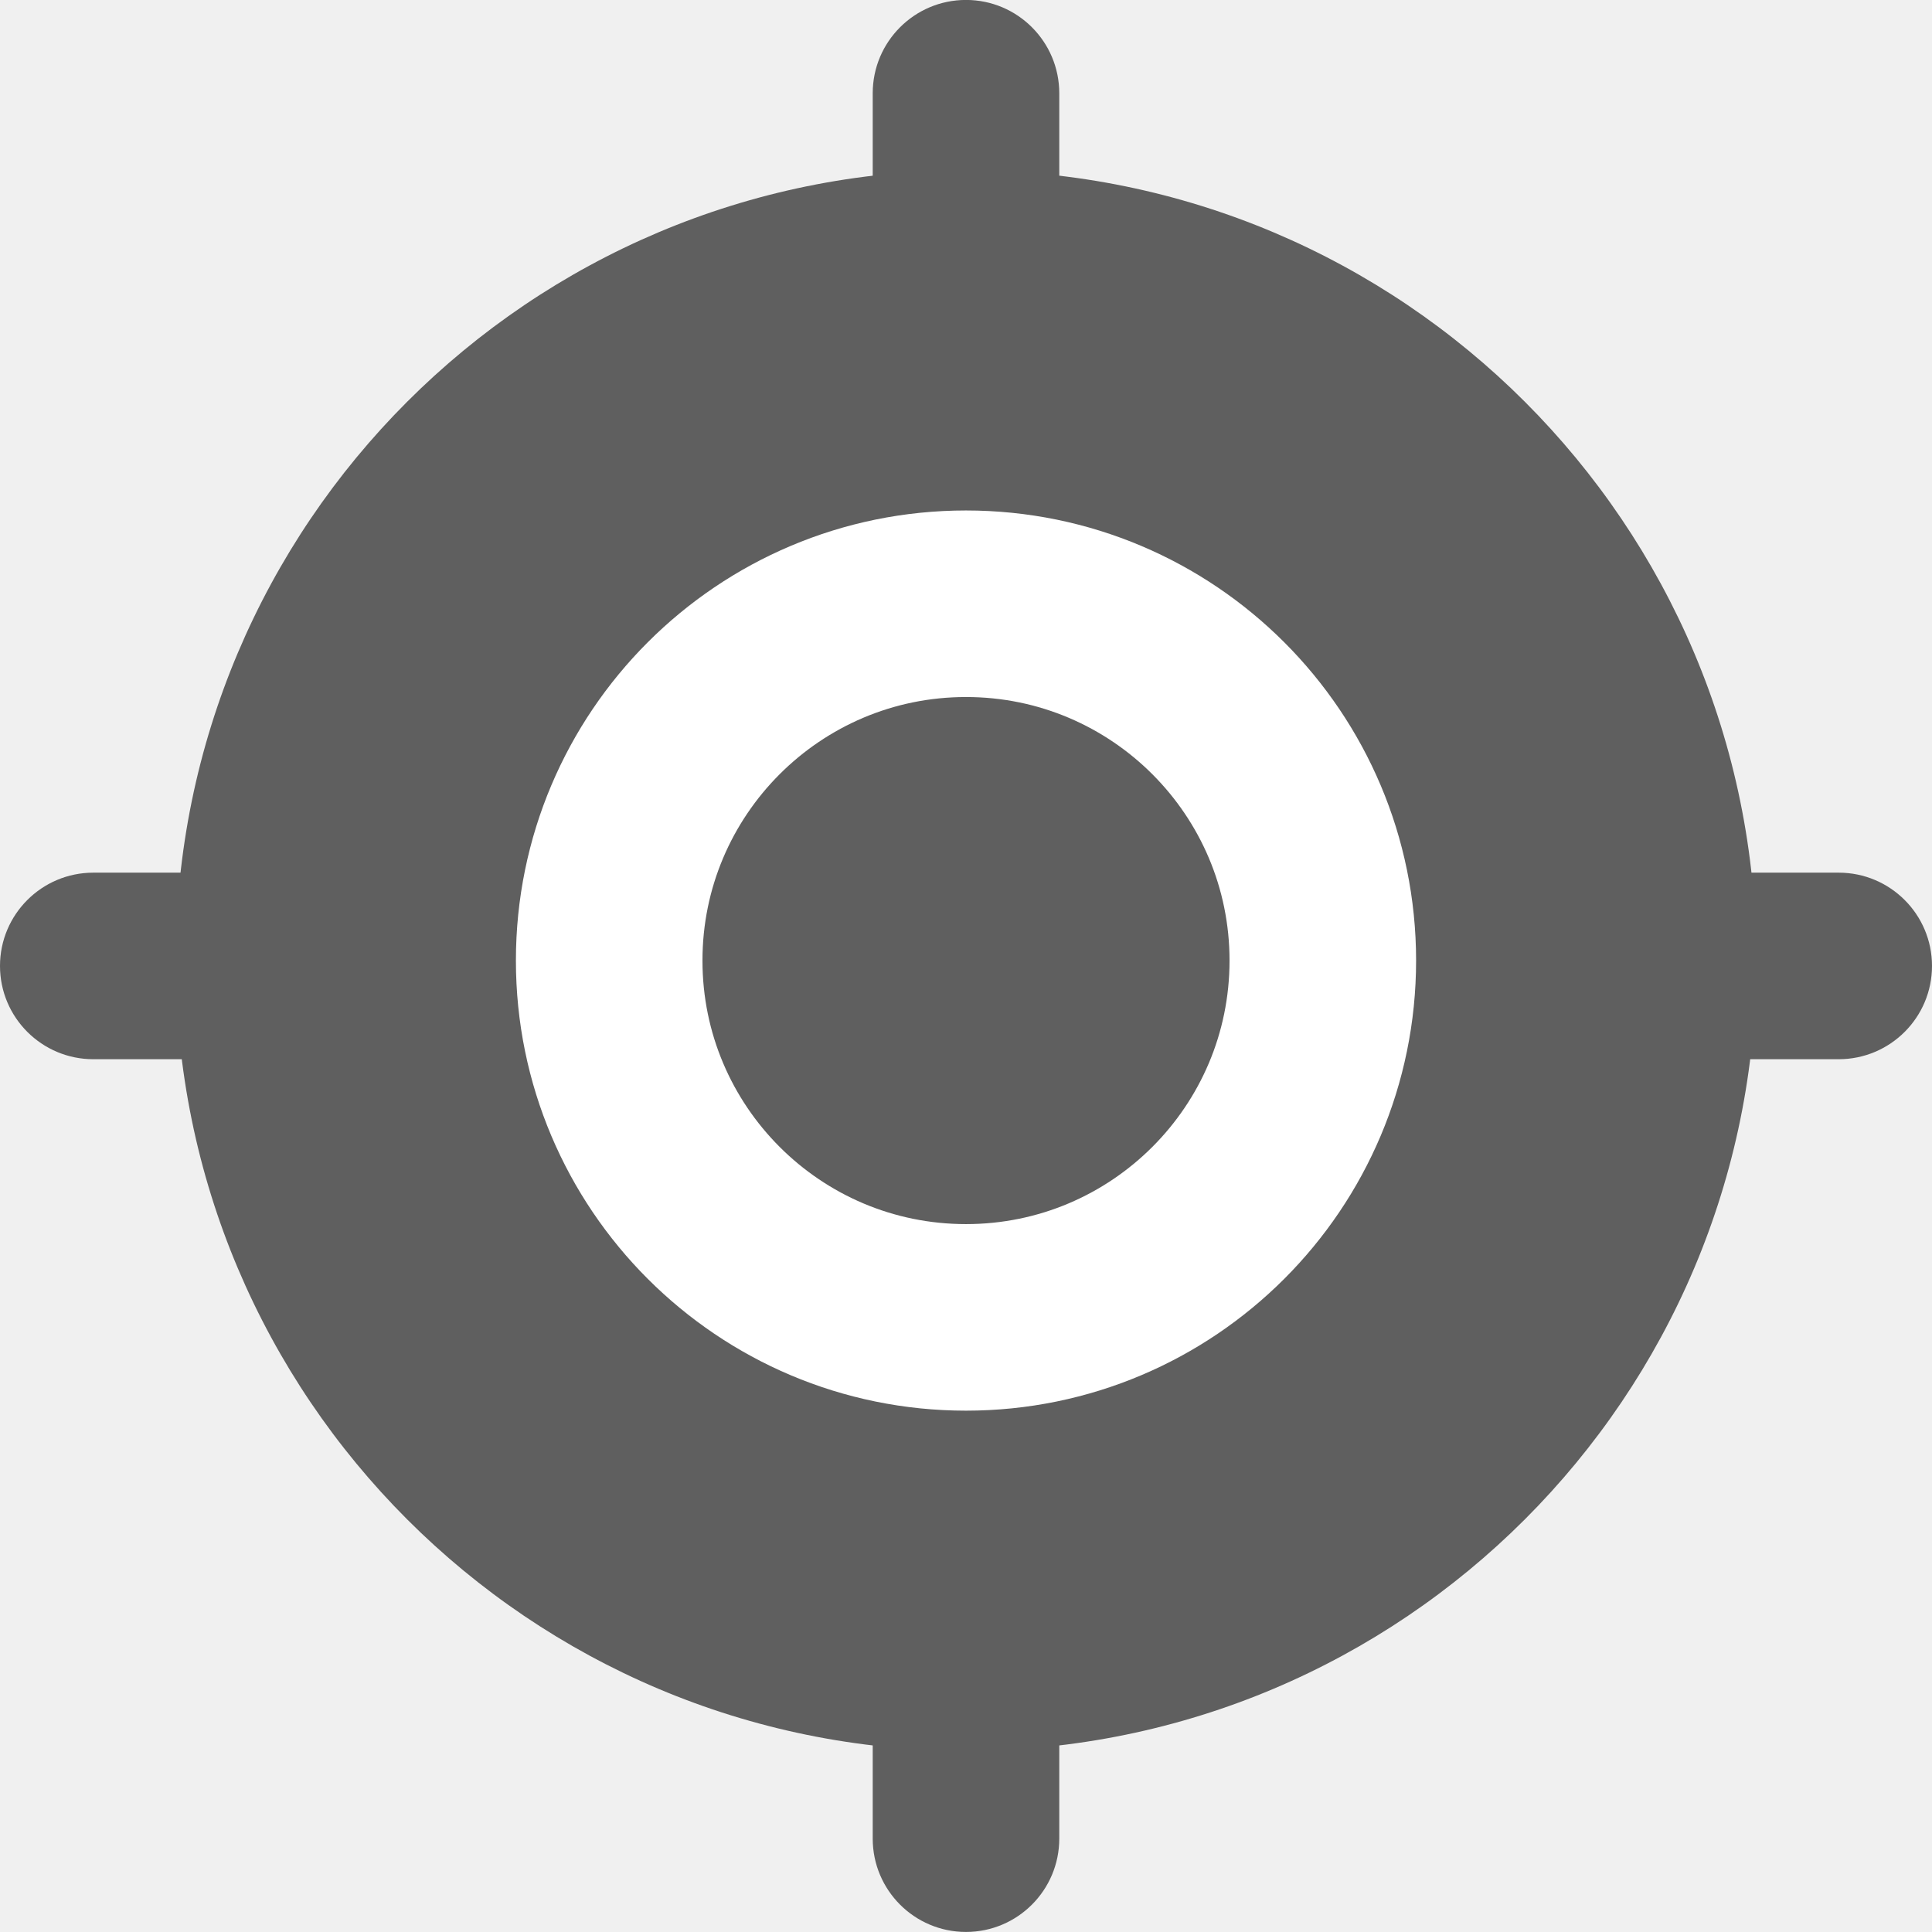
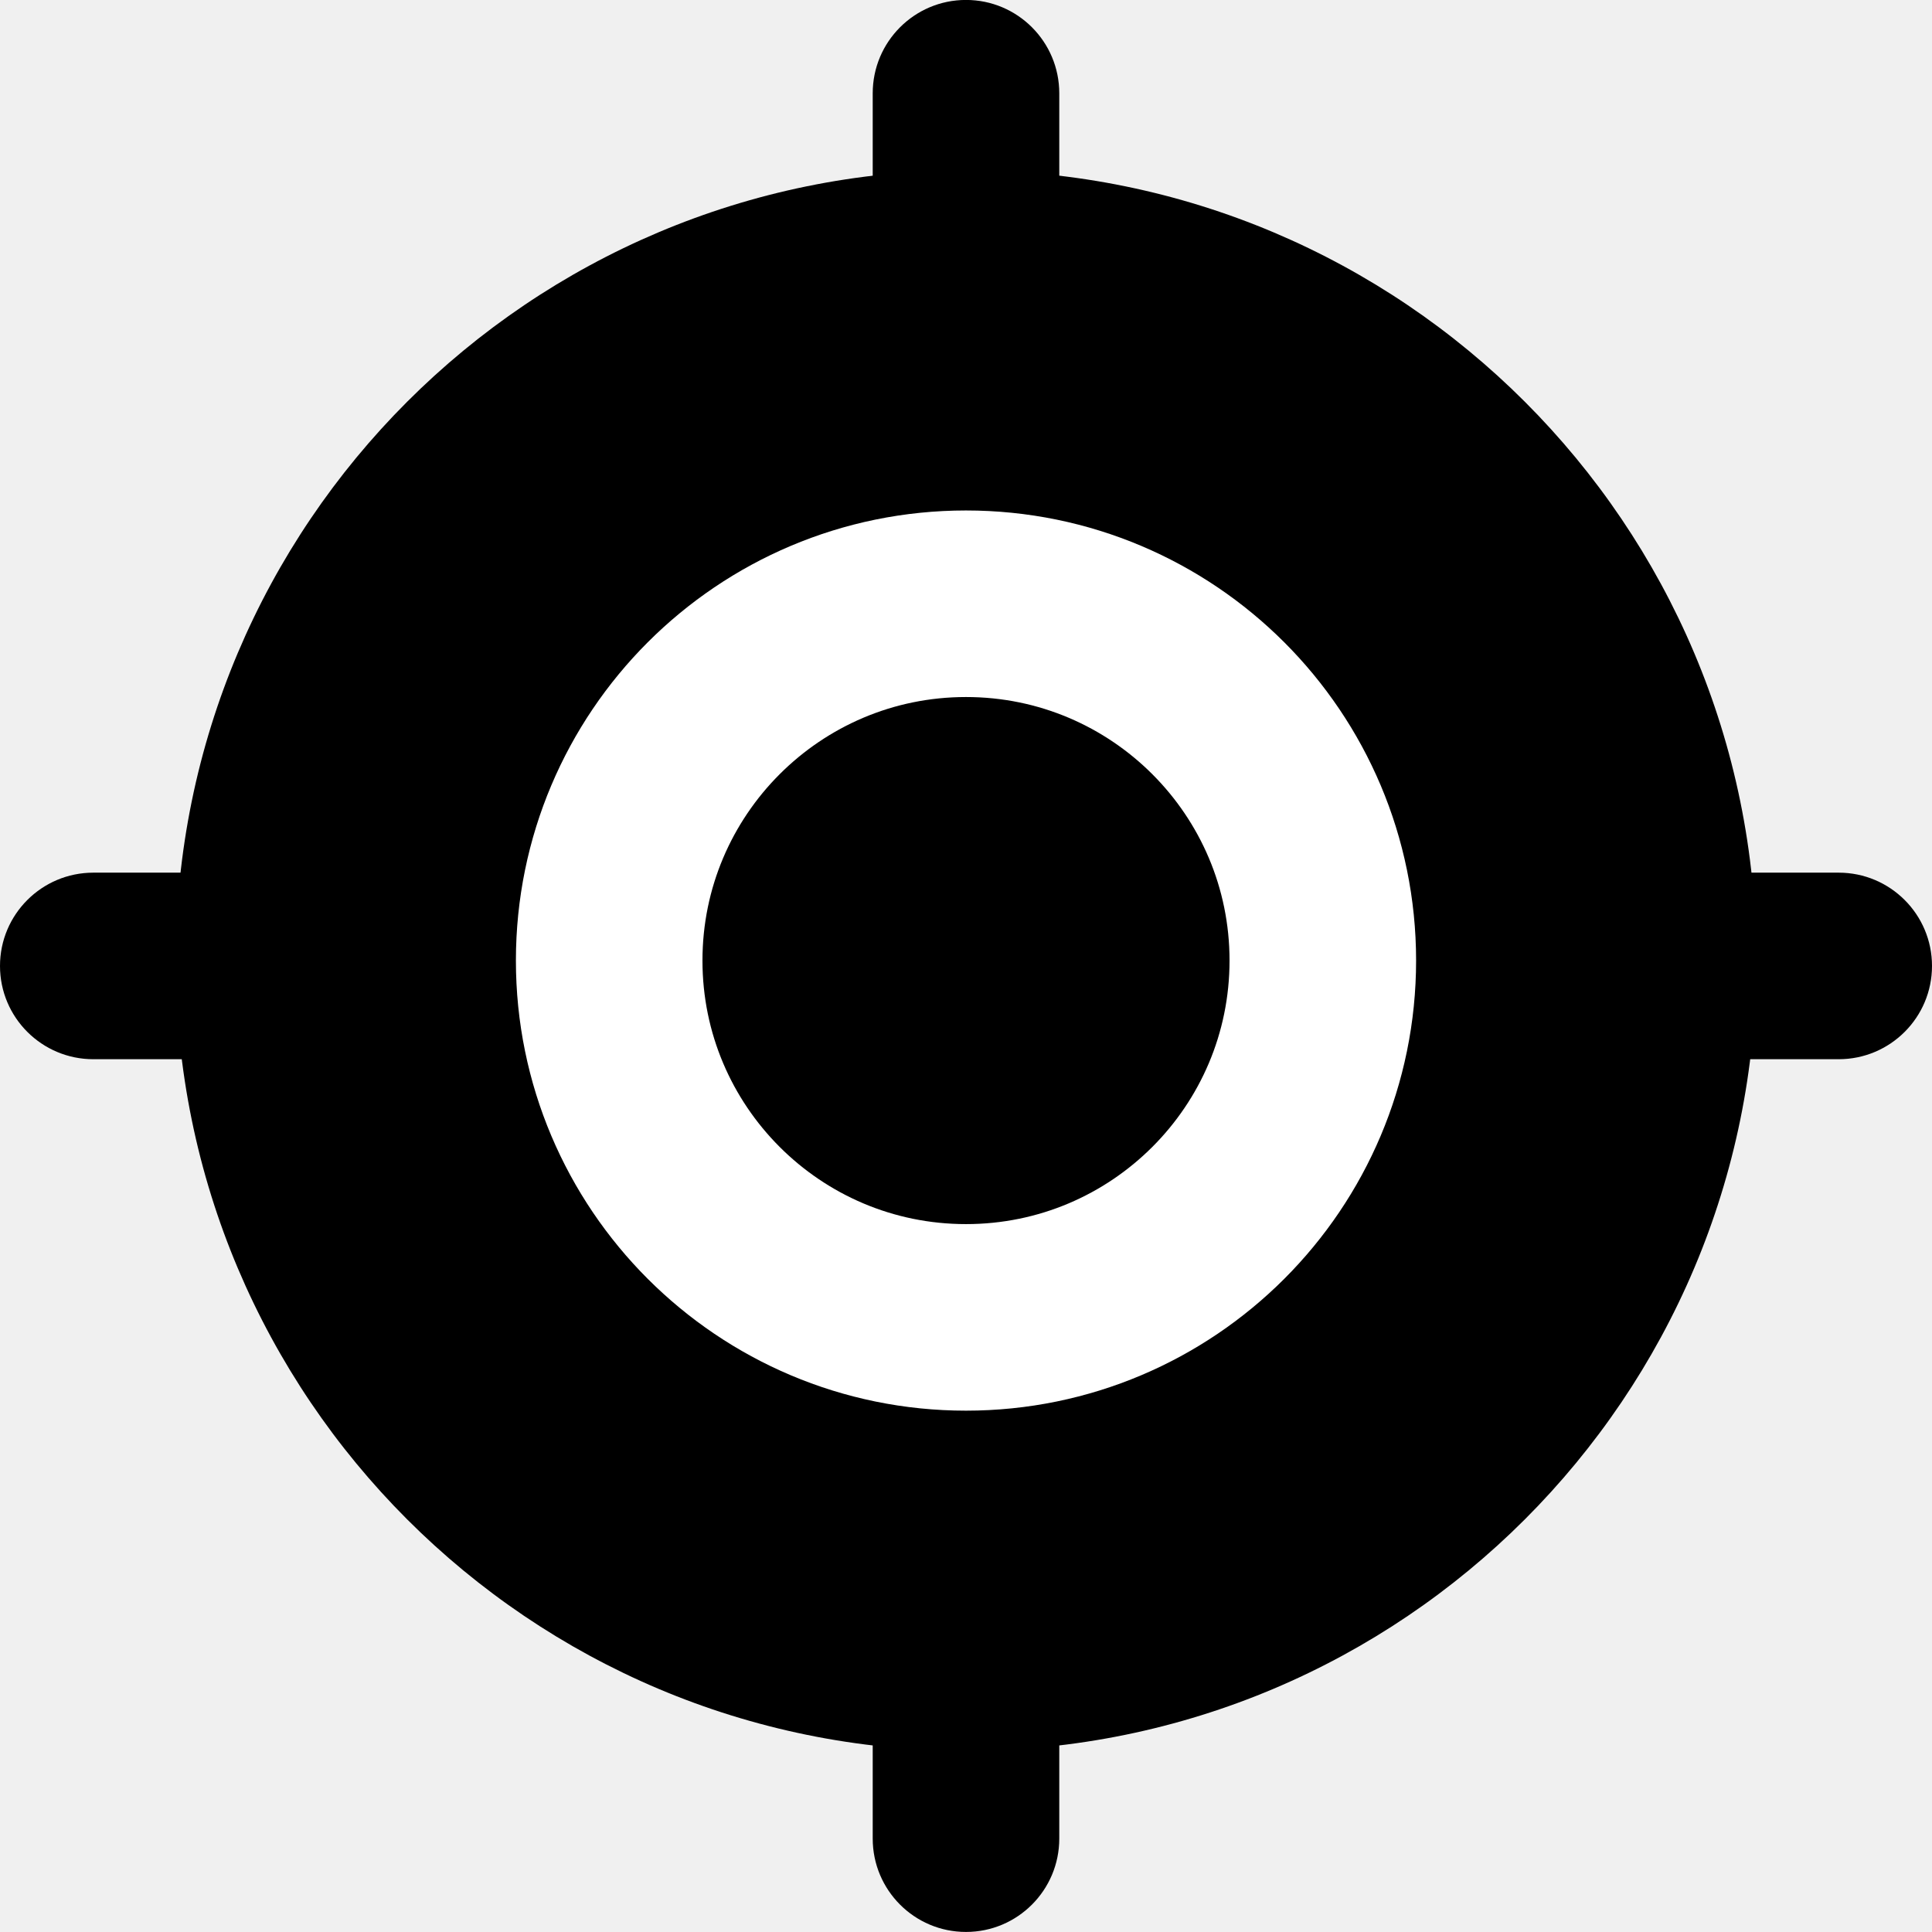
<svg xmlns="http://www.w3.org/2000/svg" width="16" height="16" viewBox="0 0 16 16" fill="none">
-   <circle cx="8" cy="7.955" r="6.545" fill="#5F5F5F" />
-   <rect y="7.227" width="16" height="1.545" rx="0.773" fill="#5F5F5F" />
-   <rect x="8.772" width="16" height="1.545" rx="0.773" transform="rotate(90 8.77246 0)" fill="#5F5F5F" />
-   <circle cx="8" cy="7.955" r="2.955" fill="#5F5F5F" stroke="white" stroke-width="1.545" />
+   <circle cx="8" cy="7.955" r="6.545" fill="#000000" />
+   <rect y="7.227" width="16" height="1.545" rx="0.773" fill="#000000" />
+   <rect x="8.772" width="16" height="1.545" rx="0.773" transform="rotate(90 8.77246 0)" fill="#000000" />
+   <circle cx="8" cy="7.955" r="2.955" fill="#000000" stroke="white" stroke-width="1.545" />
</svg>
